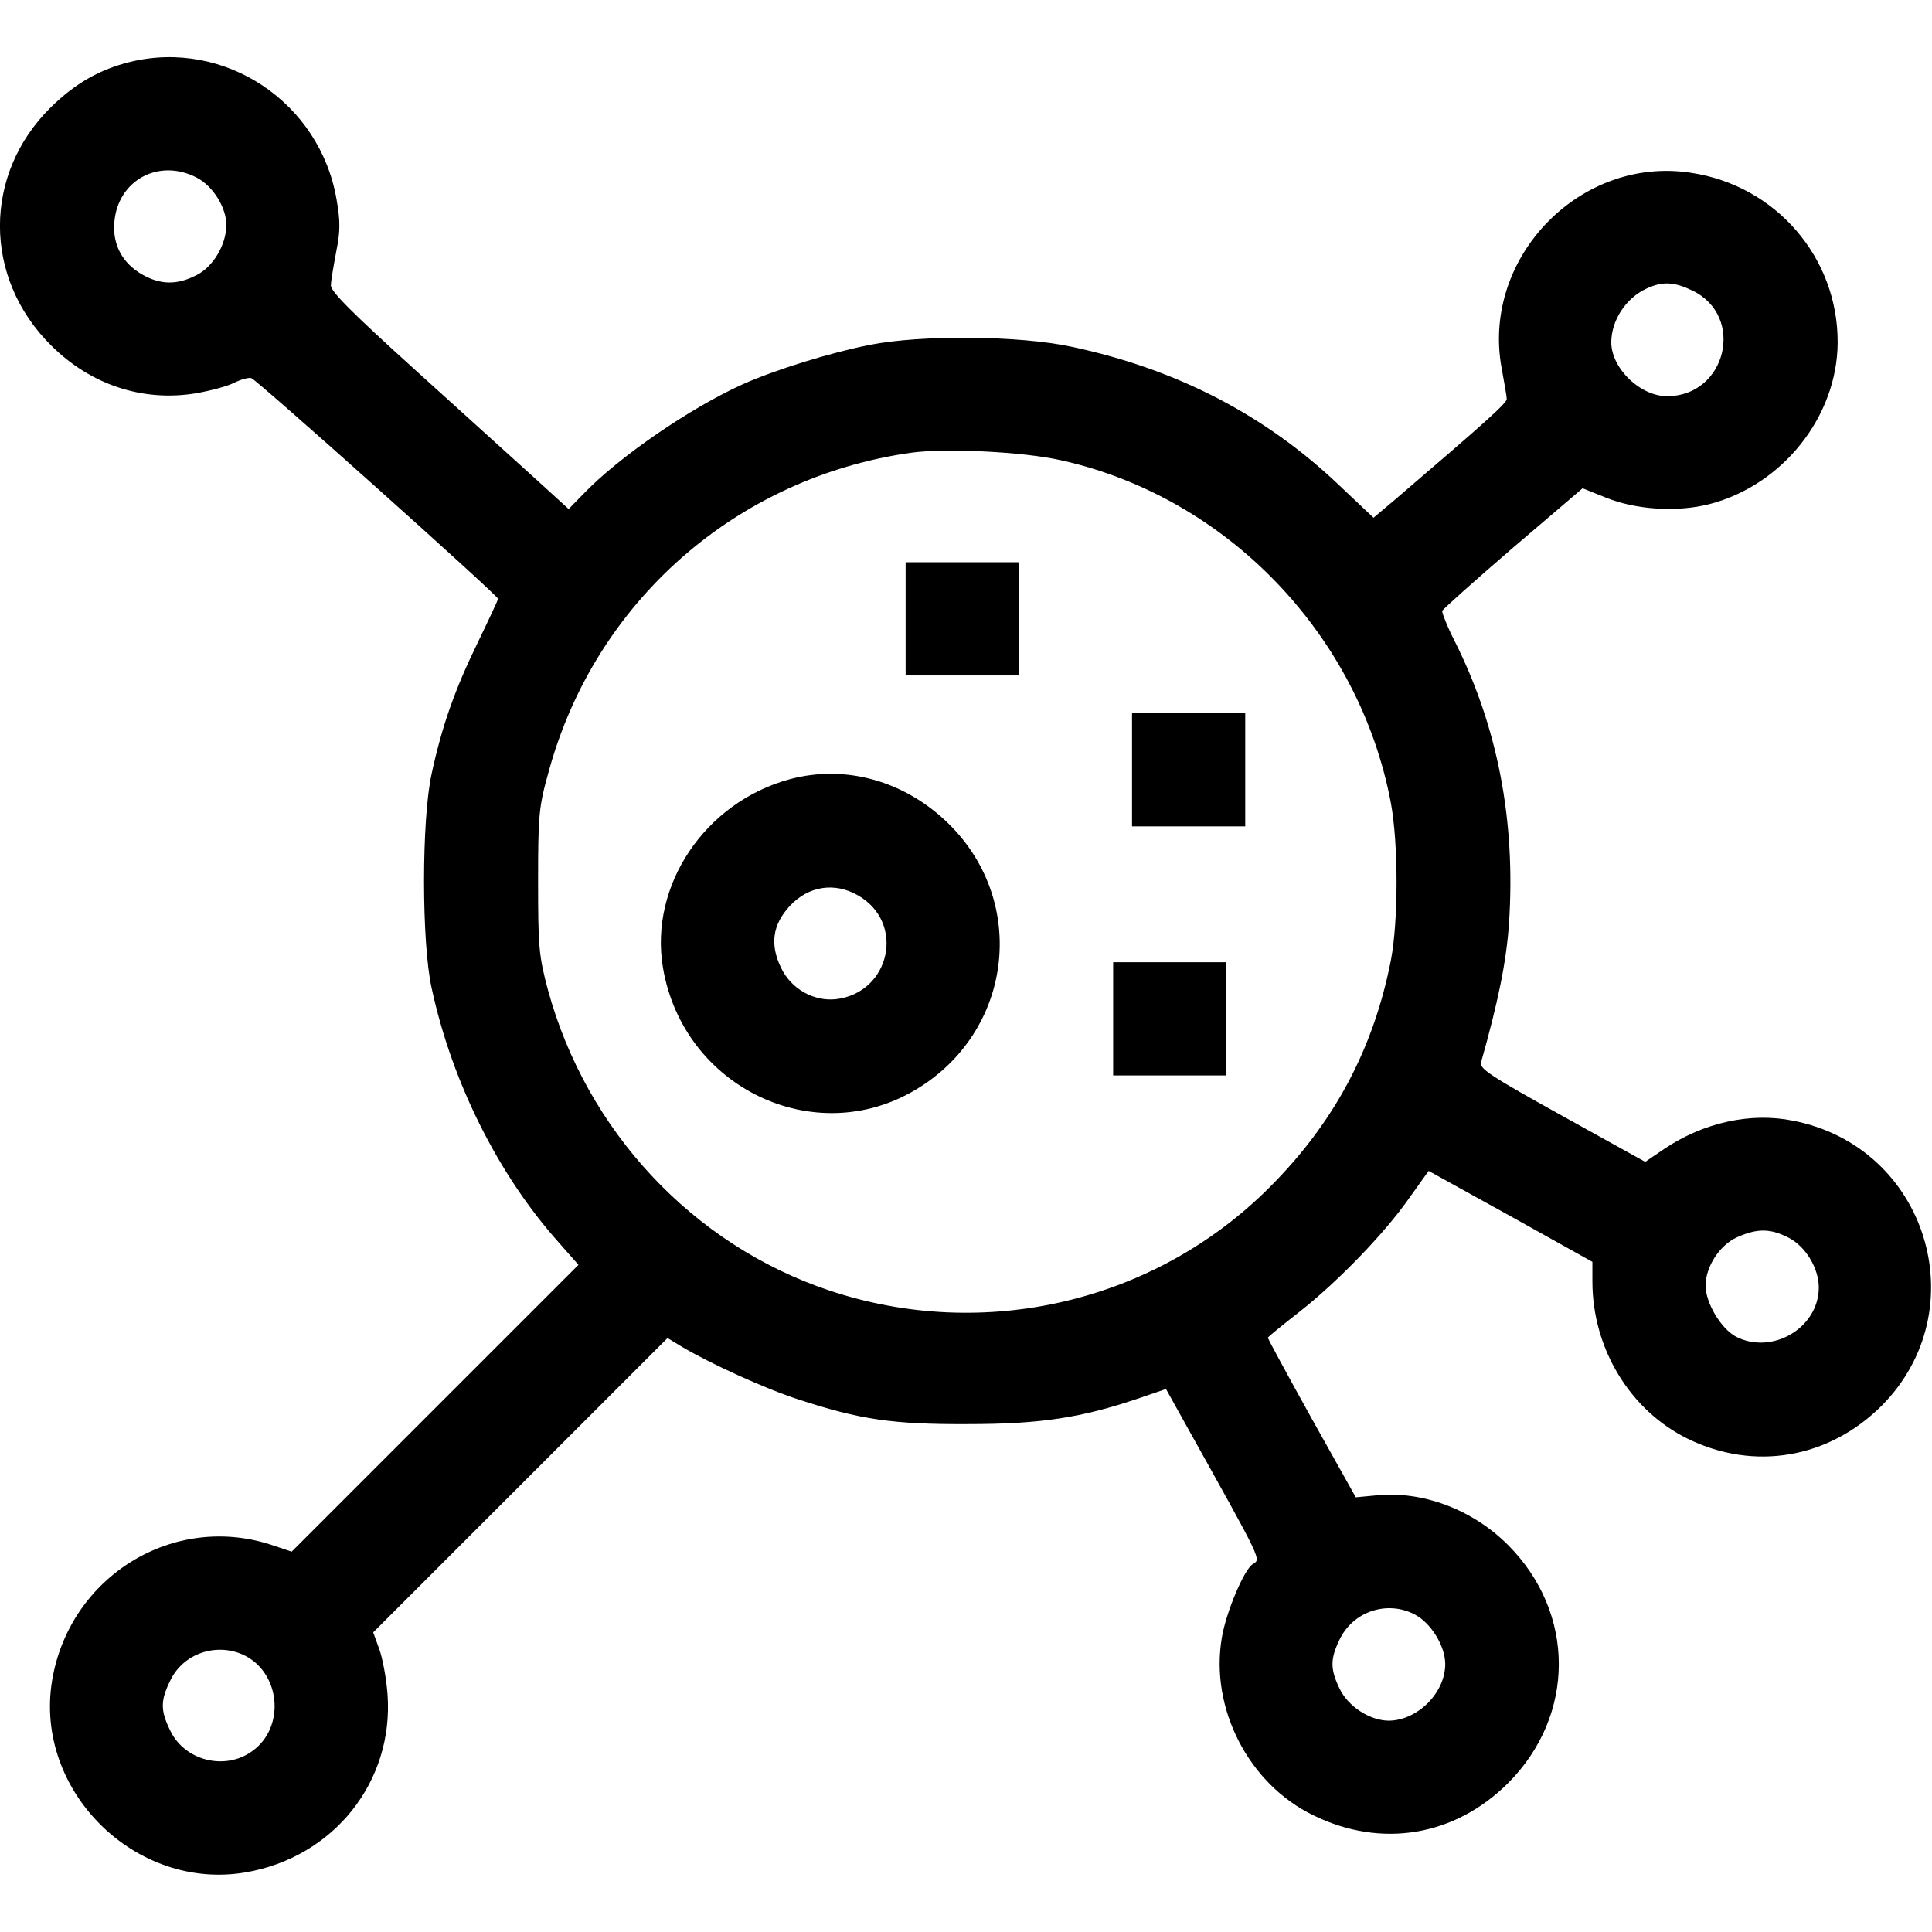
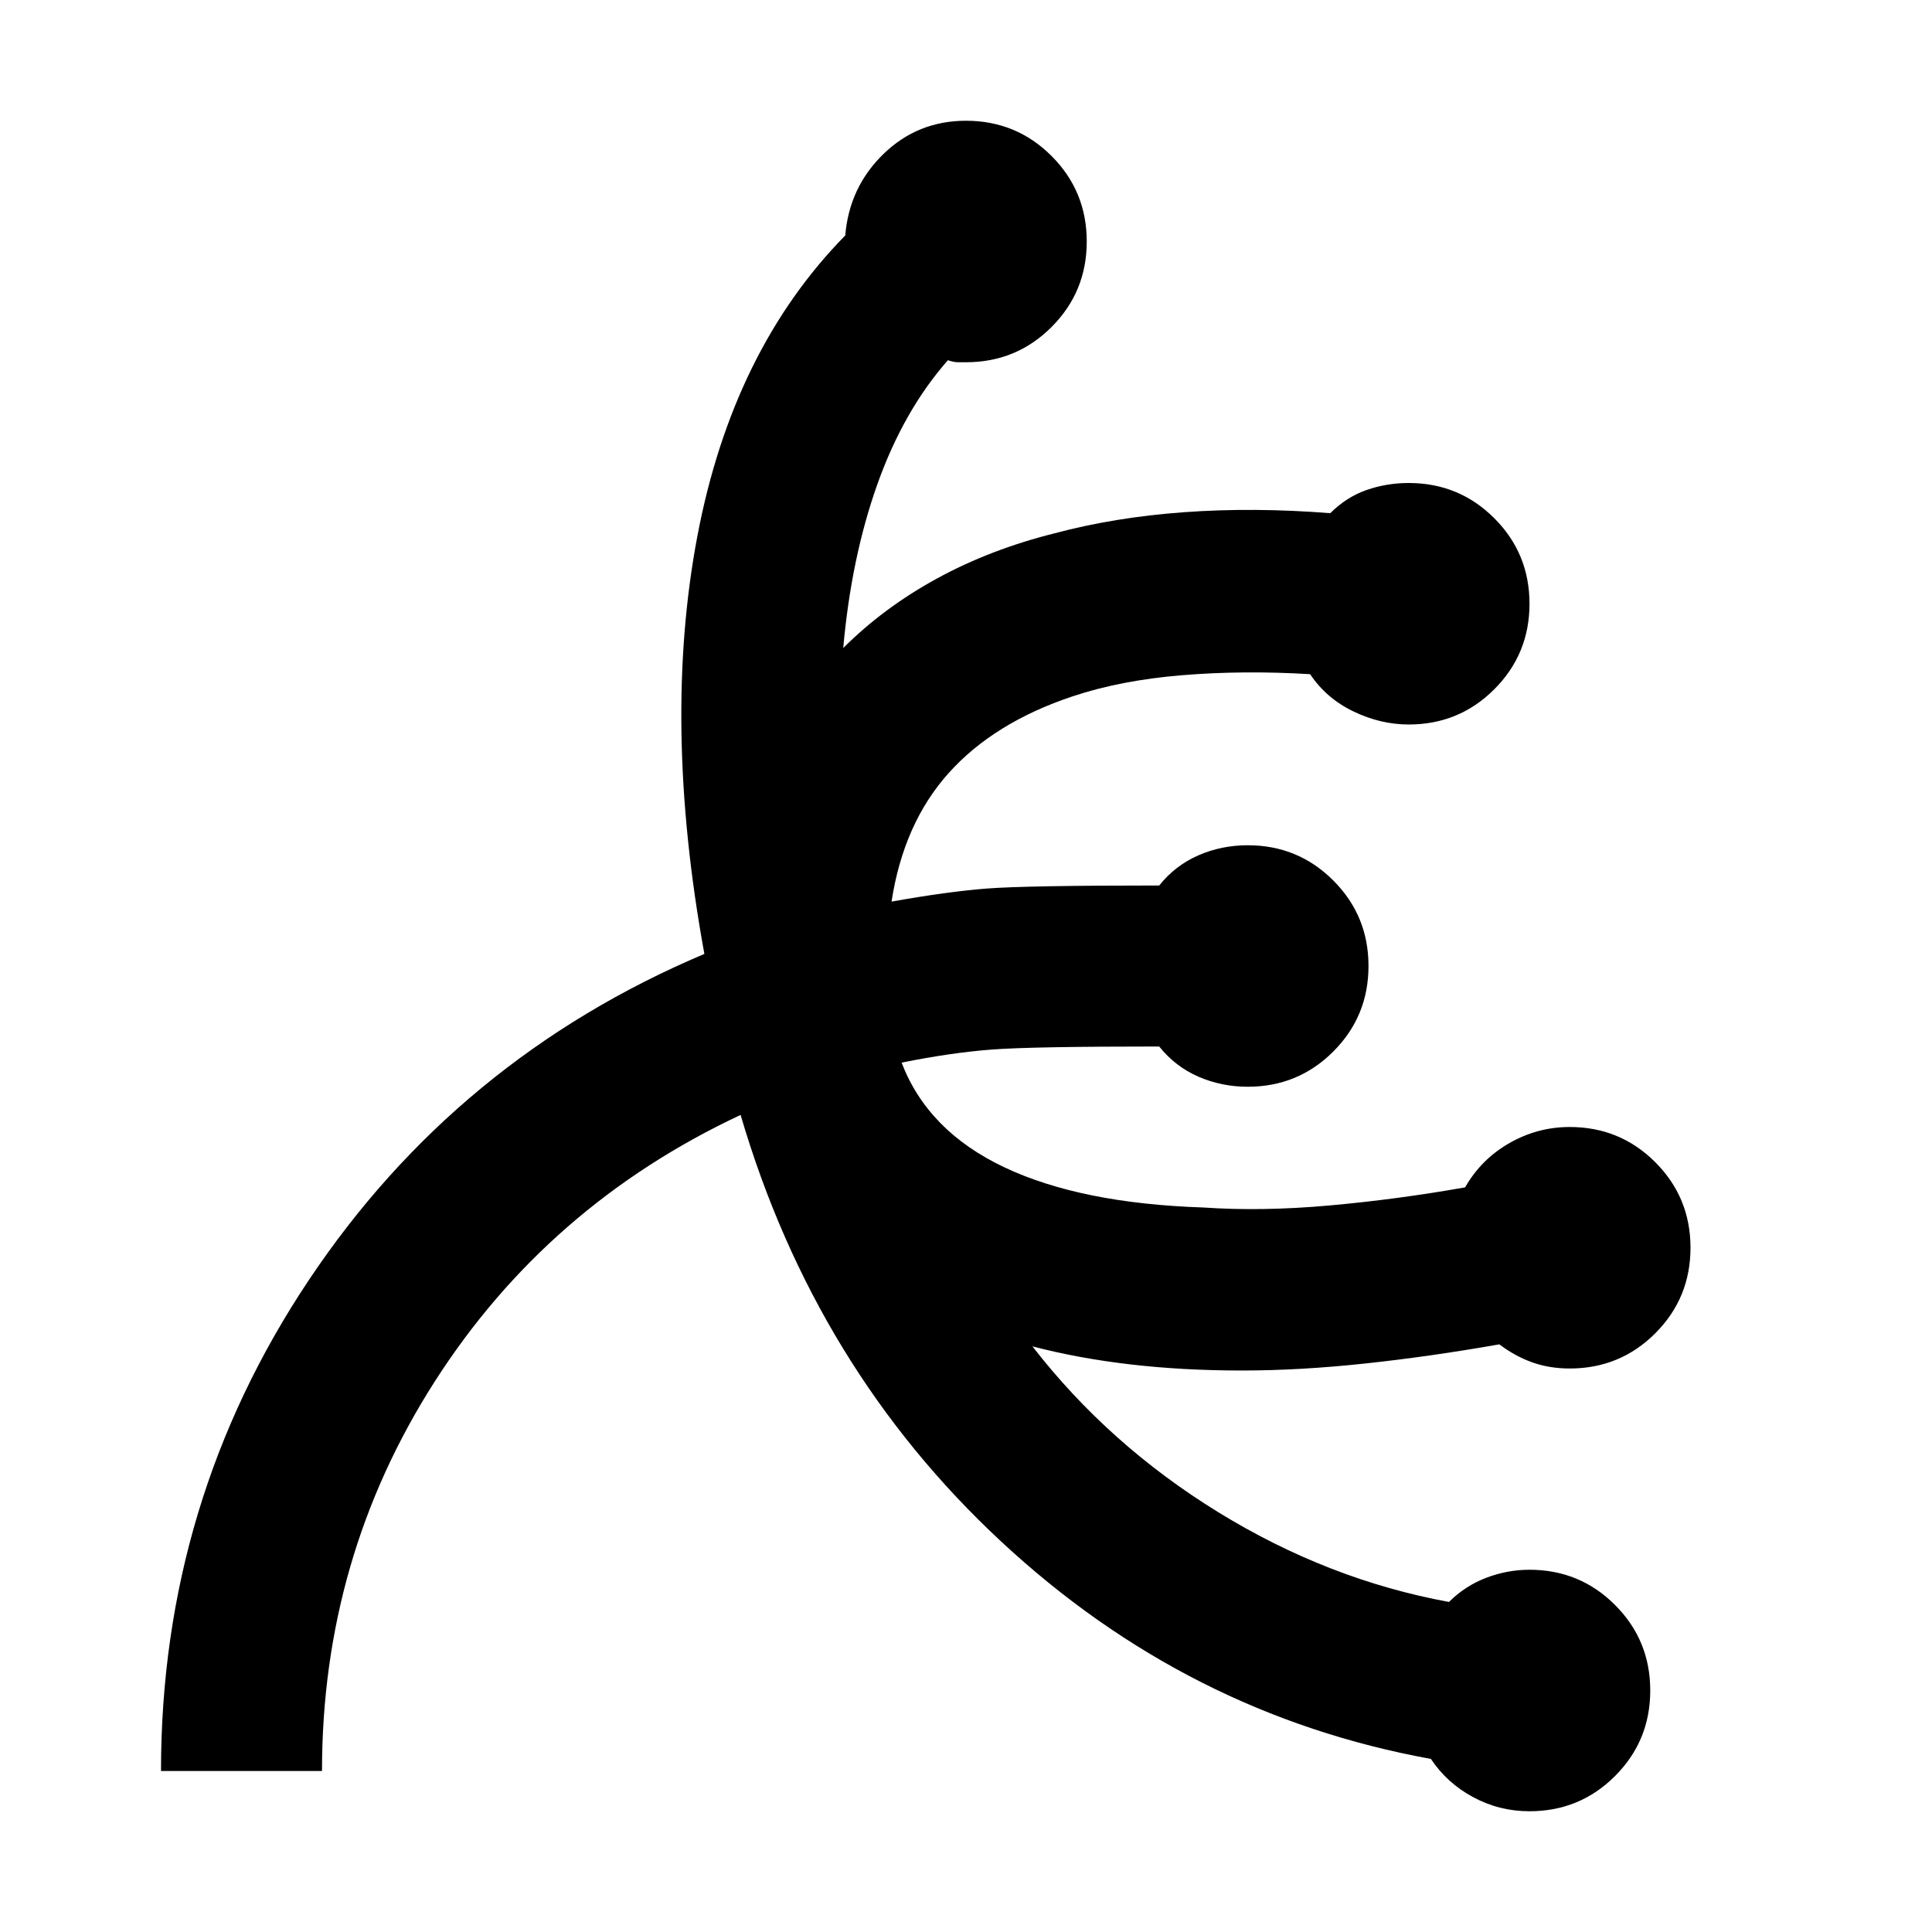
- <svg xmlns="http://www.w3.org/2000/svg" version="1.0" width="512pt" height="512pt" viewBox="0 0 512 512" preserveAspectRatio="xMidYMid meet">
-   <g transform="translate(0,512) scale(0.1,-0.1)" fill="#000000" stroke="none">
-     <path d="M345 4956 c-81 -20 -146 -57 -211 -121 -179 -177 -179 -451 1 -630 105 -105 244 -151 386 -127 39 7 84 19 100 28 17 8 37 14 45 12 13 -3 654 -576 654 -585 0 -2 -24 -54 -54 -116 -61 -125 -95 -222 -122 -347 -27 -121 -27 -449 0 -569 54 -250 177 -495 337 -674 l52 -59 -380 -380 -380 -380 -48 16 c-262 90 -541 -80 -587 -358 -48 -292 221 -558 513 -508 233 40 393 240 376 472 -3 41 -13 95 -22 120 l-16 44 390 390 390 390 38 -23 c76 -45 220 -111 310 -140 162 -53 249 -66 448 -65 194 0 301 17 452 68 l73 25 54 -97 c204 -366 198 -353 176 -367 -23 -14 -71 -128 -82 -195 -32 -187 71 -388 243 -471 180 -88 374 -55 515 85 180 180 180 452 0 632 -94 94 -227 144 -350 131 l-53 -5 -117 209 c-64 115 -116 211 -116 214 0 2 37 32 83 68 101 79 228 210 293 304 l50 70 217 -120 217 -121 0 -52 c0 -178 100 -342 253 -417 176 -86 373 -52 513 87 254 255 121 687 -234 756 -113 23 -238 -5 -342 -75 l-50 -34 -220 122 c-191 106 -220 125 -215 142 45 159 67 266 74 368 18 272 -30 521 -144 748 -20 39 -34 76 -33 80 2 5 86 80 187 167 l185 158 60 -24 c80 -33 190 -40 276 -18 194 50 339 232 340 428 1 225 -163 416 -388 450 -293 46 -555 -223 -503 -515 7 -39 14 -77 14 -84 2 -10 -60 -65 -296 -267 l-57 -48 -90 85 c-196 187 -432 309 -710 368 -139 30 -399 32 -535 5 -106 -21 -251 -66 -338 -105 -139 -63 -327 -192 -421 -290 l-39 -40 -90 82 c-50 45 -192 174 -316 286 -167 151 -226 210 -224 225 0 12 7 51 14 89 11 54 11 81 1 138 -44 258 -296 426 -547 365z m175 -306 c44 -22 80 -80 80 -127 -1 -52 -35 -110 -79 -132 -52 -27 -96 -26 -145 2 -52 30 -78 79 -73 138 9 111 117 170 217 119z m3965 -300 c141 -68 90 -280 -67 -280 -71 0 -147 73 -148 142 0 59 39 119 95 144 42 19 72 17 120 -6z m-1672 -450 c439 -98 789 -462 873 -908 20 -109 20 -312 0 -417 -46 -234 -150 -430 -321 -601 -304 -305 -757 -411 -1167 -274 -362 121 -644 423 -746 797 -24 90 -26 113 -26 288 0 176 2 197 28 290 123 451 497 779 959 845 92 13 299 3 400 -20z m1927 -2060 c45 -23 80 -81 80 -132 0 -107 -124 -180 -220 -130 -39 21 -80 89 -80 135 0 50 37 107 83 128 54 24 88 24 137 -1z m-990 -999 c42 -22 80 -83 80 -131 0 -76 -73 -149 -149 -150 -50 0 -108 37 -131 85 -25 52 -25 78 0 130 36 75 127 105 200 66z m-3104 -107 c98 -47 111 -192 22 -255 -72 -52 -179 -25 -217 55 -26 53 -26 79 0 132 34 72 122 102 195 68z" />
-     <path d="M2400 3480 l0 -150 150 0 150 0 0 150 0 150 -150 0 -150 0 0 -150z" />
-     <path d="M3000 3080 l0 -150 150 0 150 0 0 150 0 150 -150 0 -150 0 0 -150z" />
-     <path d="M2093 3055 c-225 -61 -373 -282 -336 -500 54 -317 402 -484 671 -322 255 153 297 494 88 702 -116 115 -274 160 -423 120z m181 -308 c126 -72 86 -258 -59 -275 -59 -6 -118 27 -145 83 -30 62 -23 114 23 164 49 53 119 64 181 28z" />
-     <path d="M2950 2420 l0 -150 150 0 150 0 0 150 0 150 -150 0 -150 0 0 -150z" />
-   </g>
+ <svg xmlns="http://www.w3.org/2000/svg" height="24px" viewBox="0 -960 960 960" width="24px" fill="#000">
+   <path d="M760-60q-15 0-28-7t-21-19q-121-22-213.5-108T368-406q-96 45-152 132.5T160-80H80q0-134 73.5-244T350-486q-21-115-3.5-207.5T420-843q2-24 19-40.5t41-16.5q25 0 42.5 17.5T540-840q0 25-17.5 42.5T480-780h-4q-2 0-5-1-22 25-35 61.5T419-638q20-20 46.5-34.5T524-695q30-8 64.5-10.5t72.5.5q8-8 18-11.5t21-3.5q25 0 42.5 17.5T760-660q0 25-17.5 42.5T700-600q-14 0-27.5-6.5T651-625q-33-2-63.5.5T533-614q-39 13-61.5 38T443-512q28-5 47.5-6.5T576-520q8-10 19.5-15t24.5-5q25 0 42.5 17.5T680-480q0 25-17.5 42.5T620-420q-13 0-24.5-5T576-440q-63 0-83 1.5t-45 6.5q13 34 51 52t99 20q29 2 62.5-1t67.5-9q8-14 22-22t30-8q25 0 42.5 17.5T840-340q0 25-17.5 42.5T780-280q-10 0-18.5-3t-16.5-9q-34 6-66.5 9.5T617-279q-29 0-55-3t-49-9q38 49 92.5 82.5T720-164q8-8 18.5-12t21.5-4q25 0 42.5 17.5T820-120q0 25-17.5 42.5T760-60Z" />
</svg>
